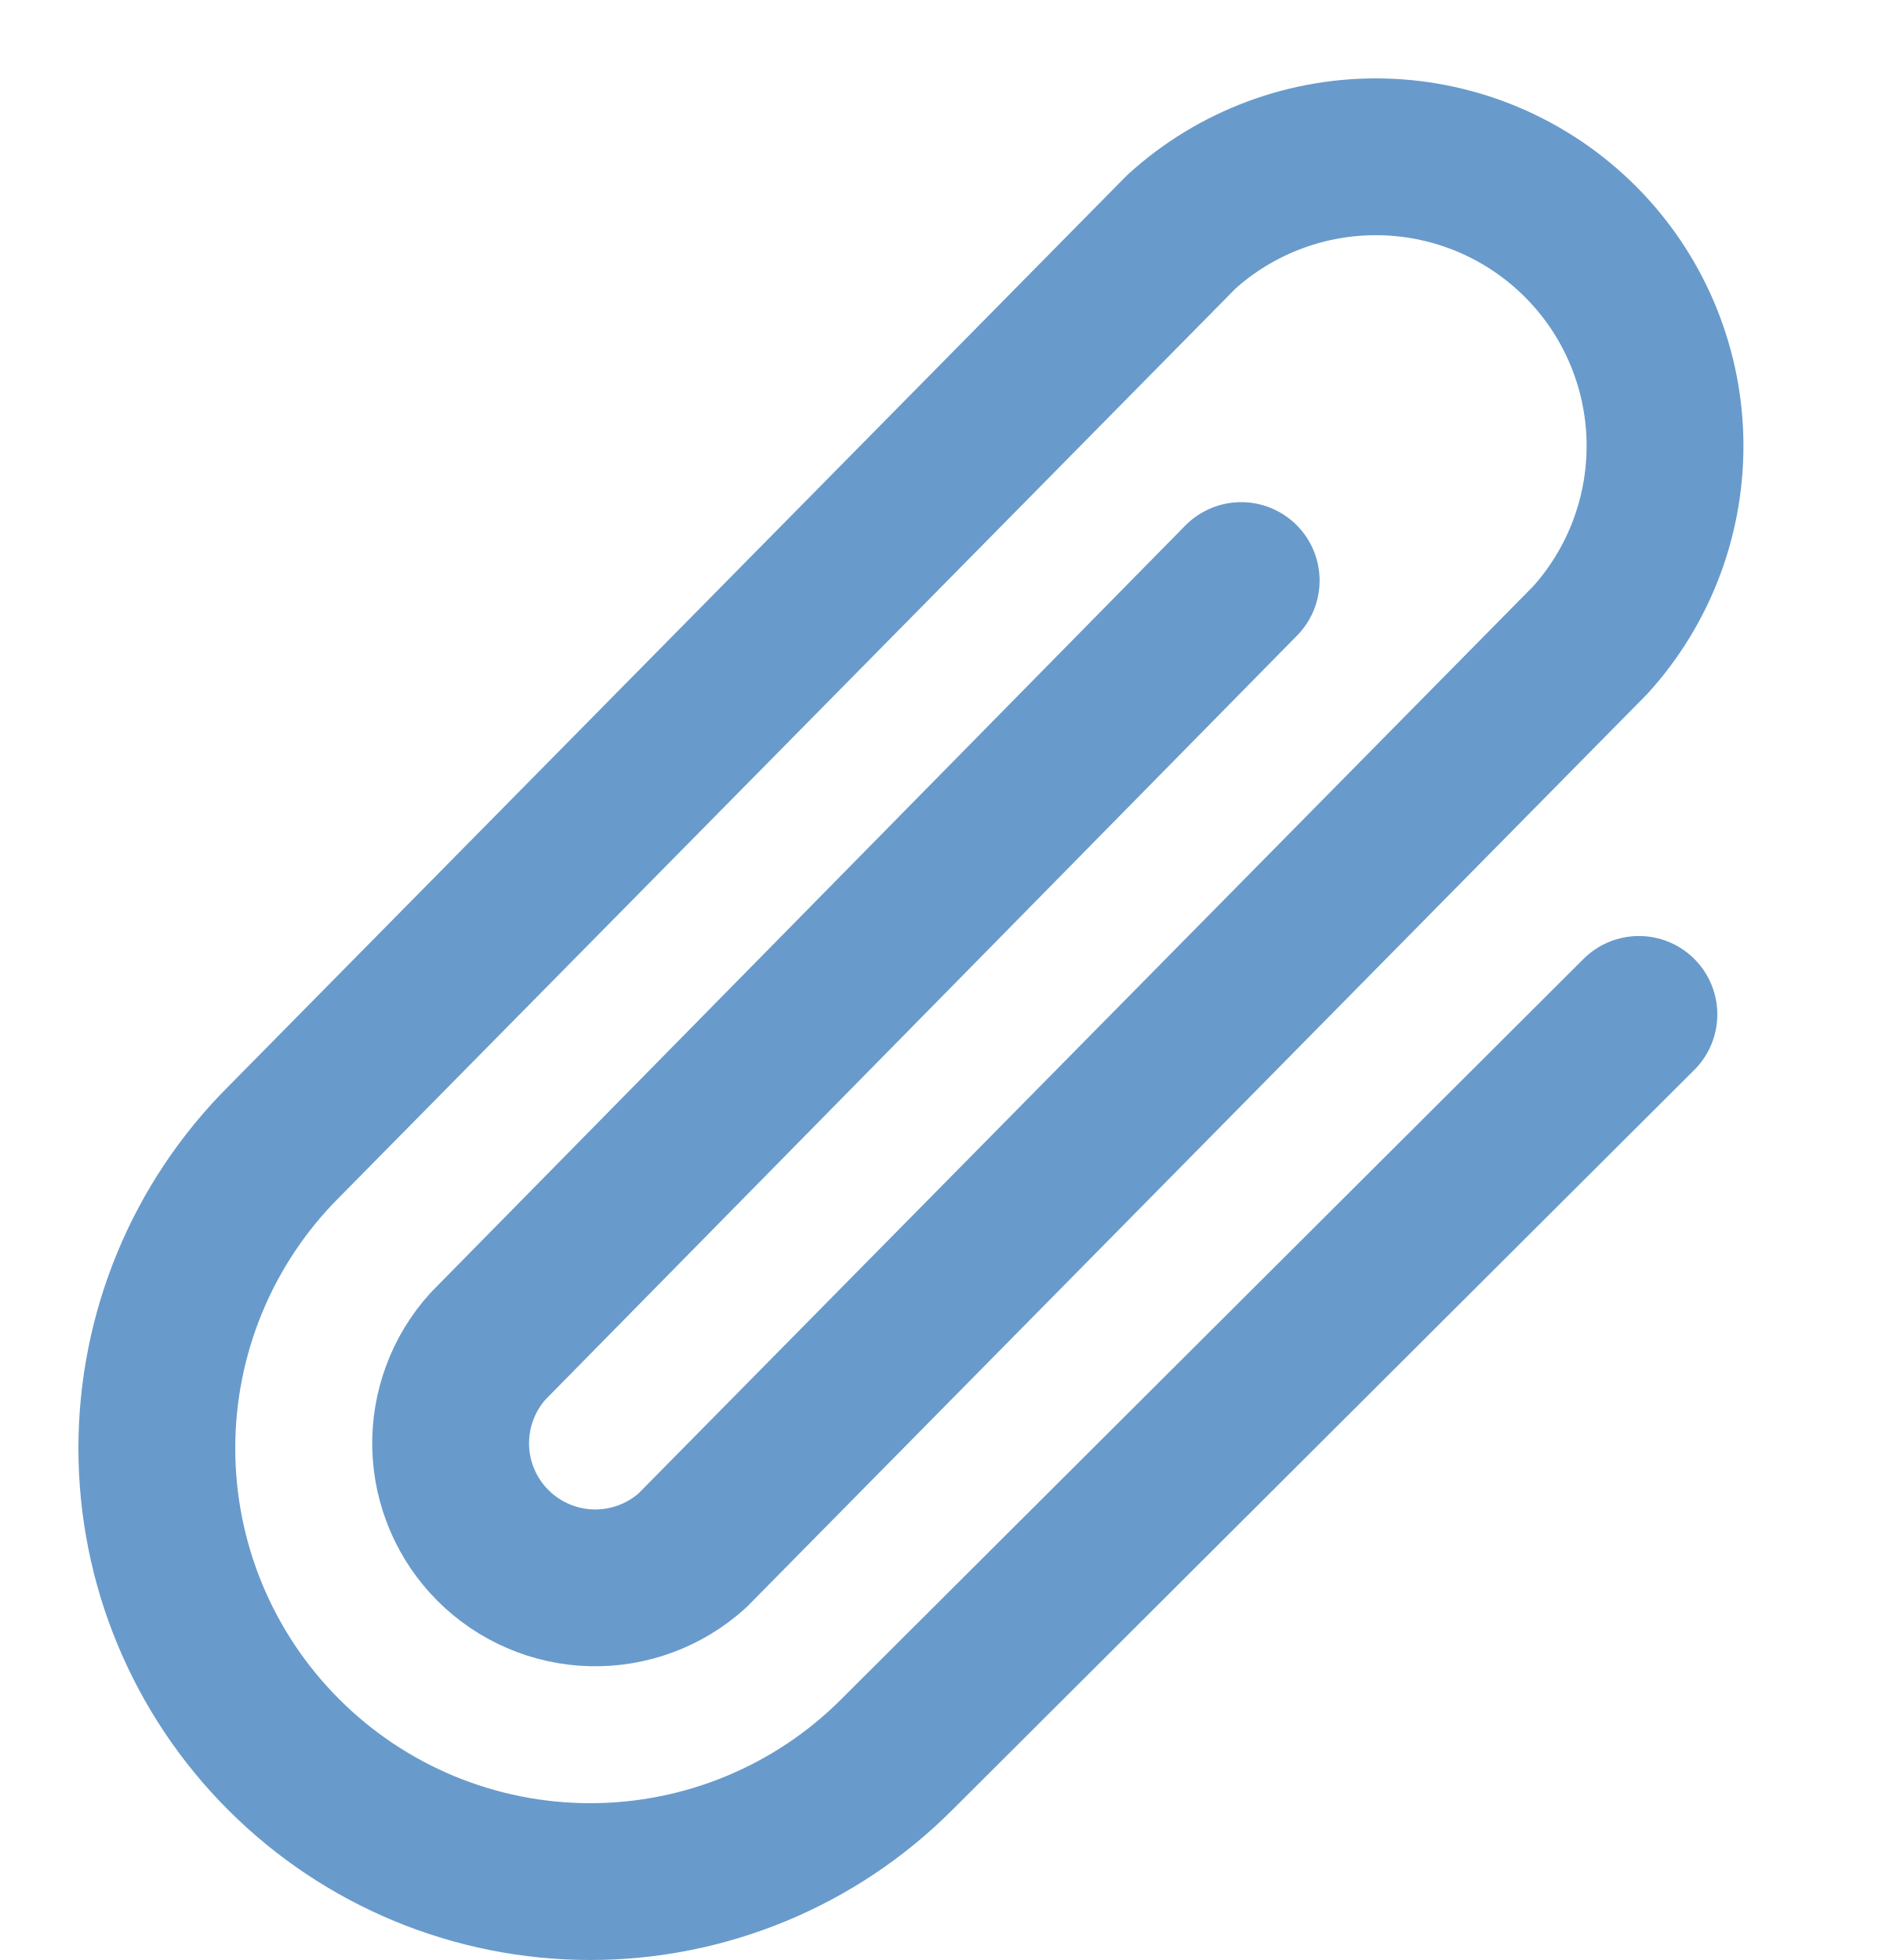
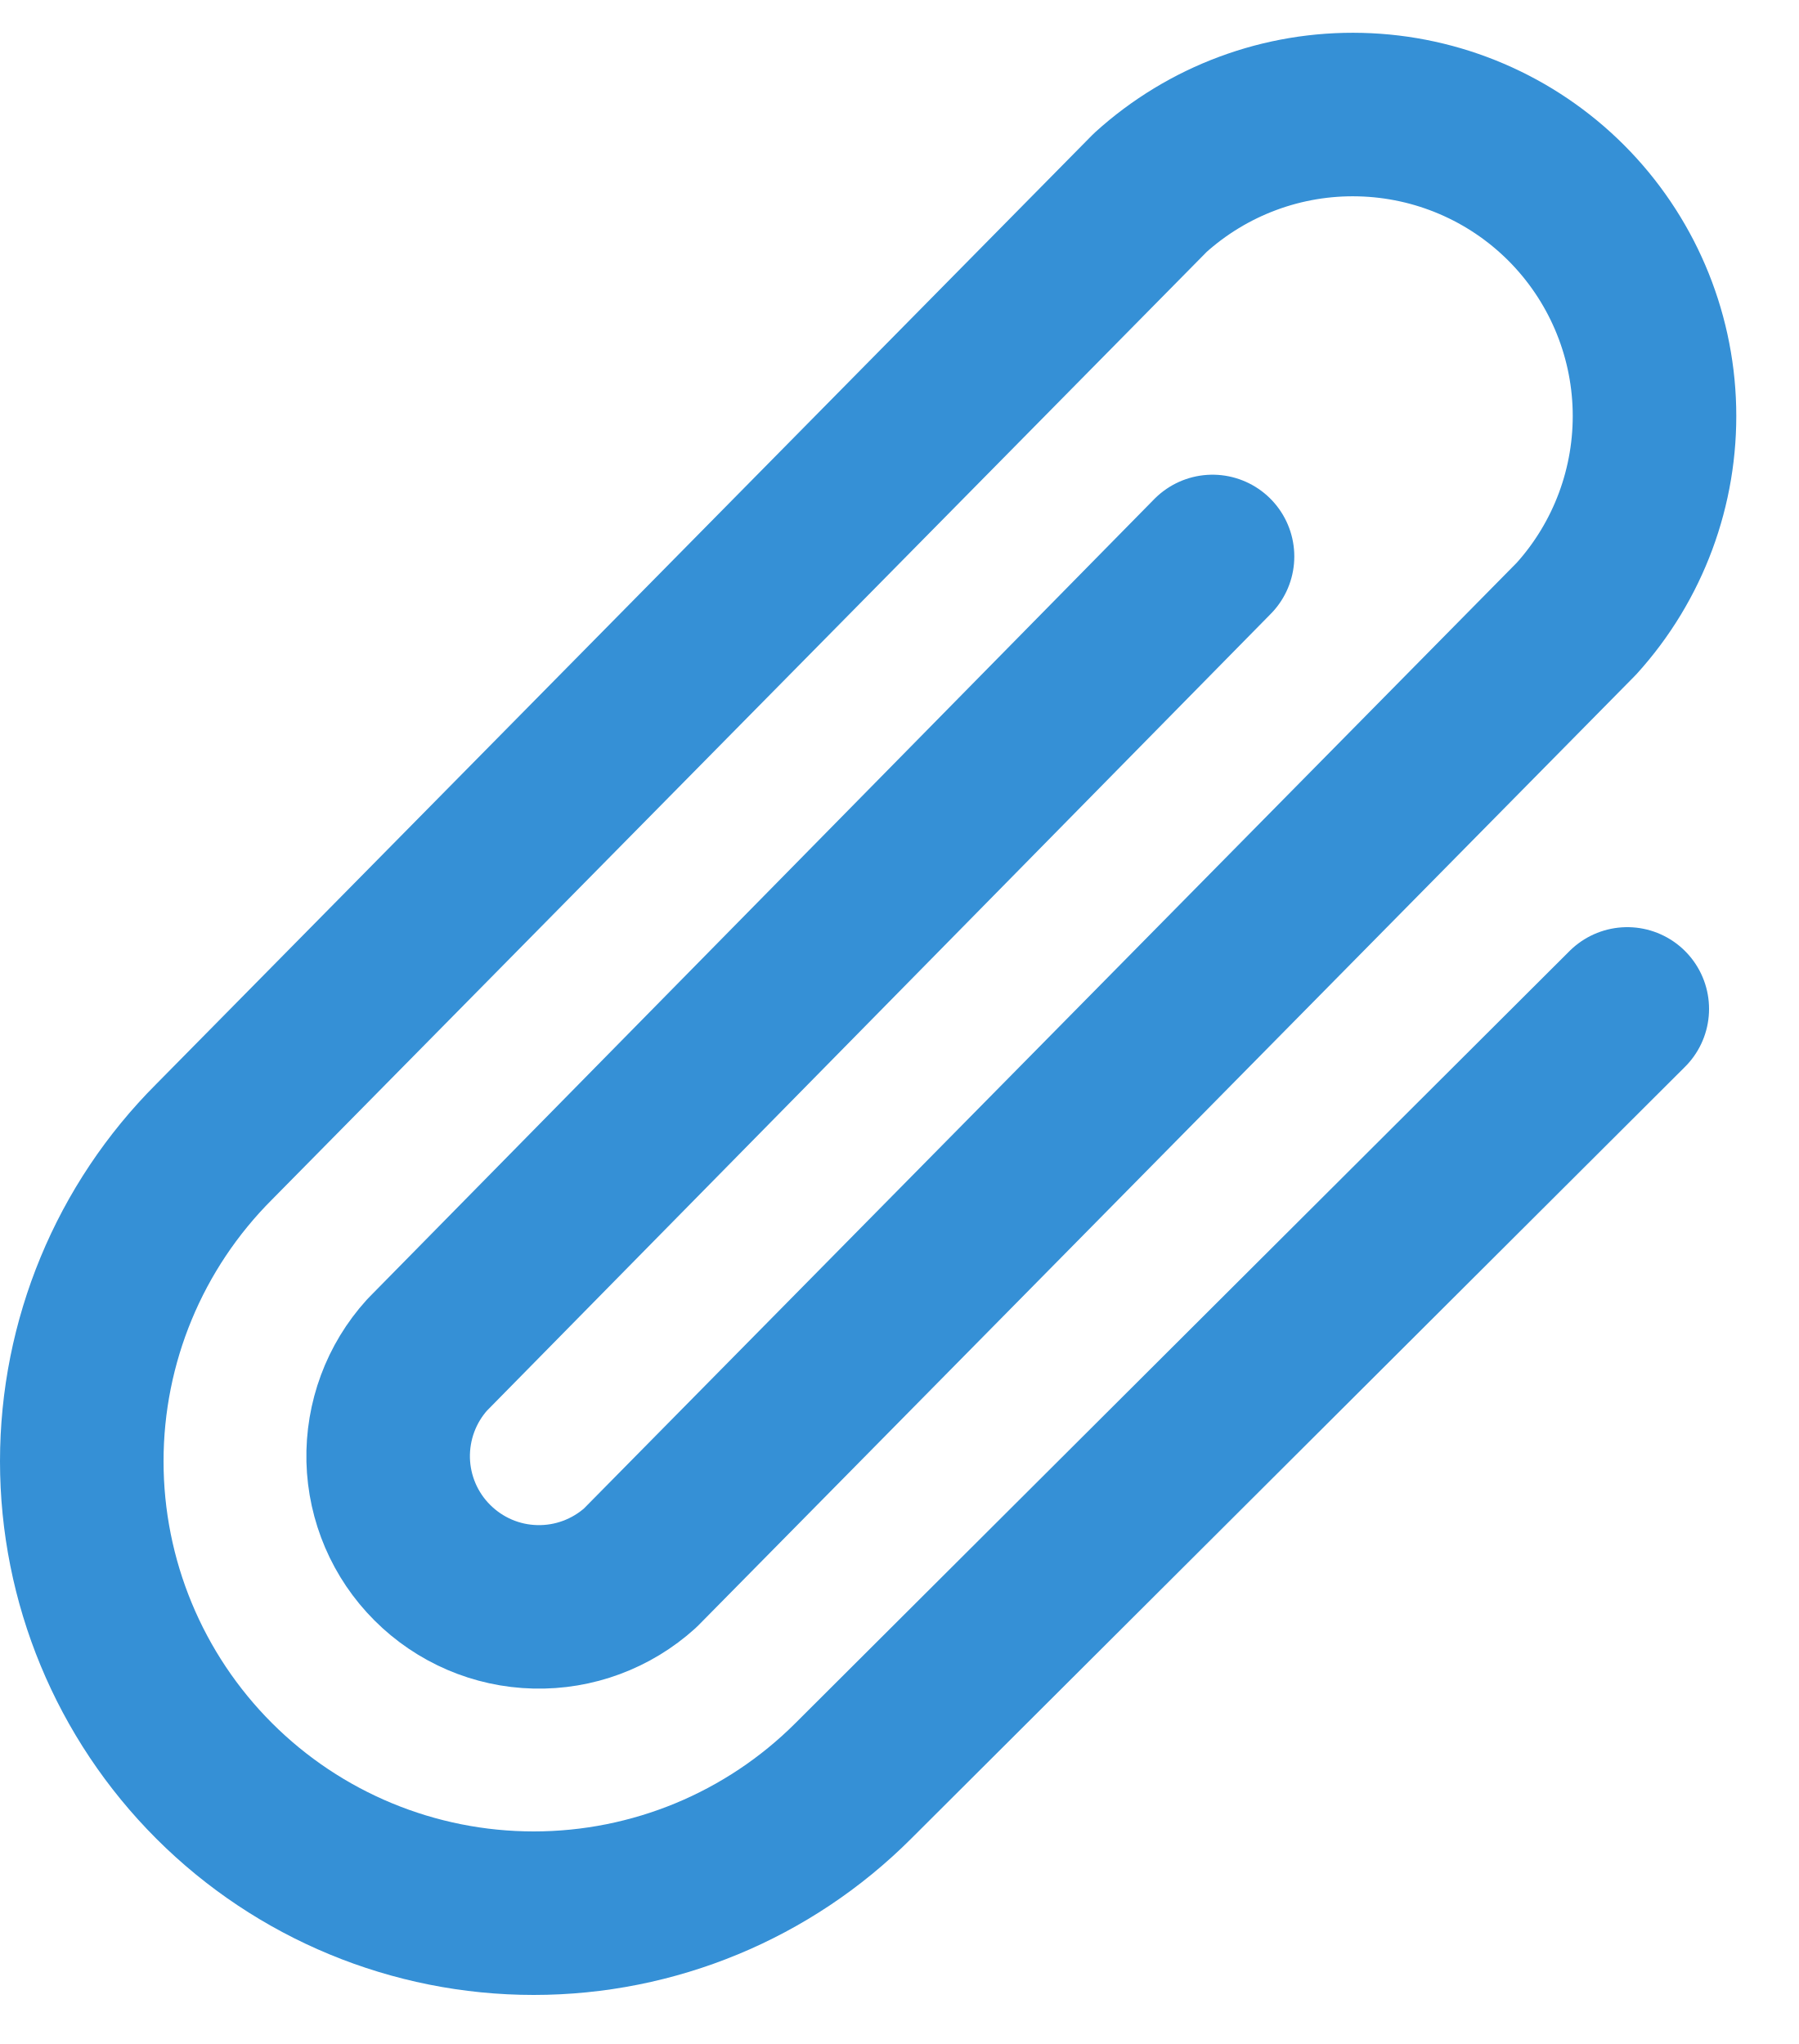
- <svg xmlns="http://www.w3.org/2000/svg" width="24" height="25" viewBox="0 0 24 25" fill="none">
-   <path d="M15.828 7.405L6.224 17.17C5.906 17.521 5.736 17.981 5.747 18.454C5.759 18.927 5.952 19.378 6.287 19.713C6.622 20.048 7.072 20.241 7.546 20.253C8.019 20.264 8.479 20.094 8.83 19.776L20.278 8.166C20.914 7.465 21.255 6.545 21.232 5.598C21.209 4.652 20.822 3.75 20.153 3.081C19.483 2.411 18.581 2.024 17.635 2.001C16.688 1.978 15.769 2.319 15.067 2.955L3.619 14.565C2.582 15.601 2 17.007 2 18.473C2 19.939 2.582 21.345 3.619 22.381C4.655 23.418 6.061 24 7.527 24C8.993 24 10.399 23.418 11.435 22.381L20.9 12.939" stroke="#689BCB" stroke-width="2" stroke-linecap="round" stroke-linejoin="round" />
+ <svg xmlns="http://www.w3.org/2000/svg" width="22" height="25" viewBox="0 0 22 25" fill="none">
+   <path d="M14.828 6.806L5.224 16.571C4.906 16.922 4.736 17.381 4.747 17.855C4.759 18.328 4.952 18.779 5.287 19.113C5.622 19.448 6.072 19.642 6.546 19.653C7.019 19.665 7.479 19.494 7.83 19.176L19.278 7.567C19.914 6.865 20.255 5.945 20.232 4.999C20.209 4.052 19.822 3.151 19.153 2.481C18.483 1.811 17.581 1.425 16.635 1.402C15.688 1.378 14.769 1.72 14.067 2.356L2.619 13.965C1.582 15.002 1 16.407 1 17.873C1 19.339 1.582 20.745 2.619 21.782C3.655 22.818 5.061 23.4 6.527 23.4C7.993 23.4 9.399 22.818 10.435 21.782L19.9 12.34" stroke="#3590D6" stroke-width="2" stroke-linecap="round" stroke-linejoin="round" />
</svg>
